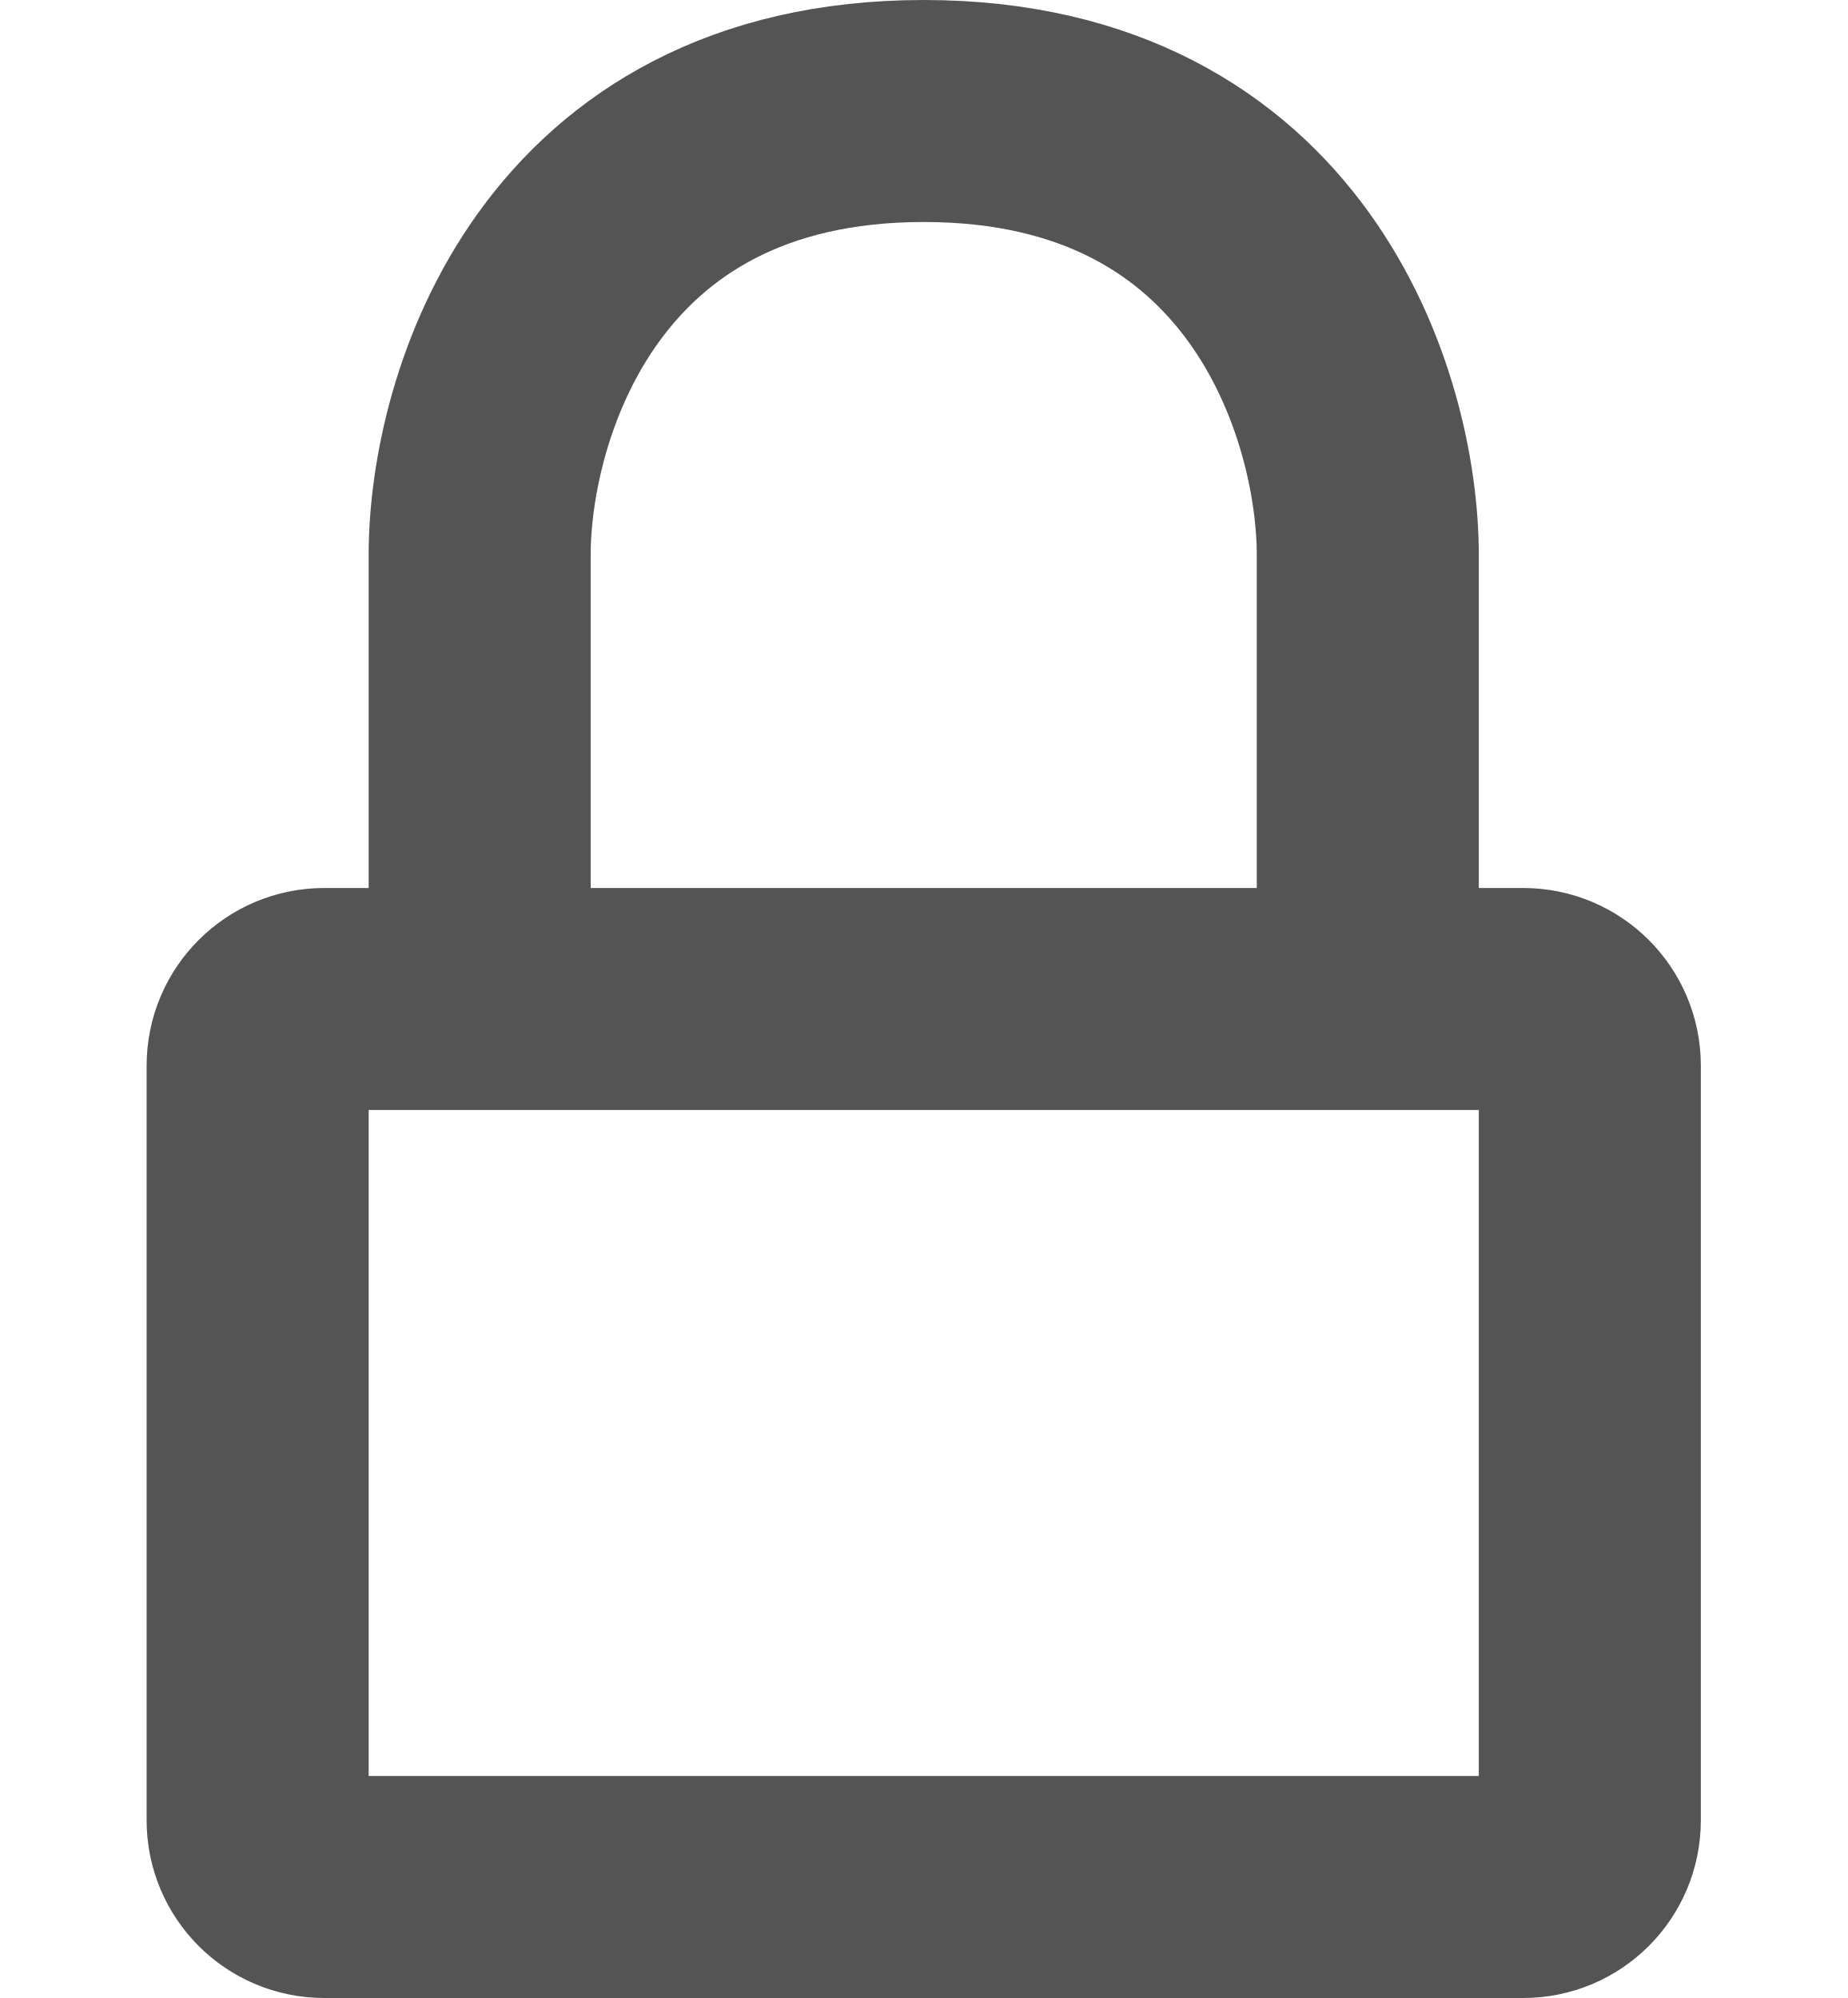
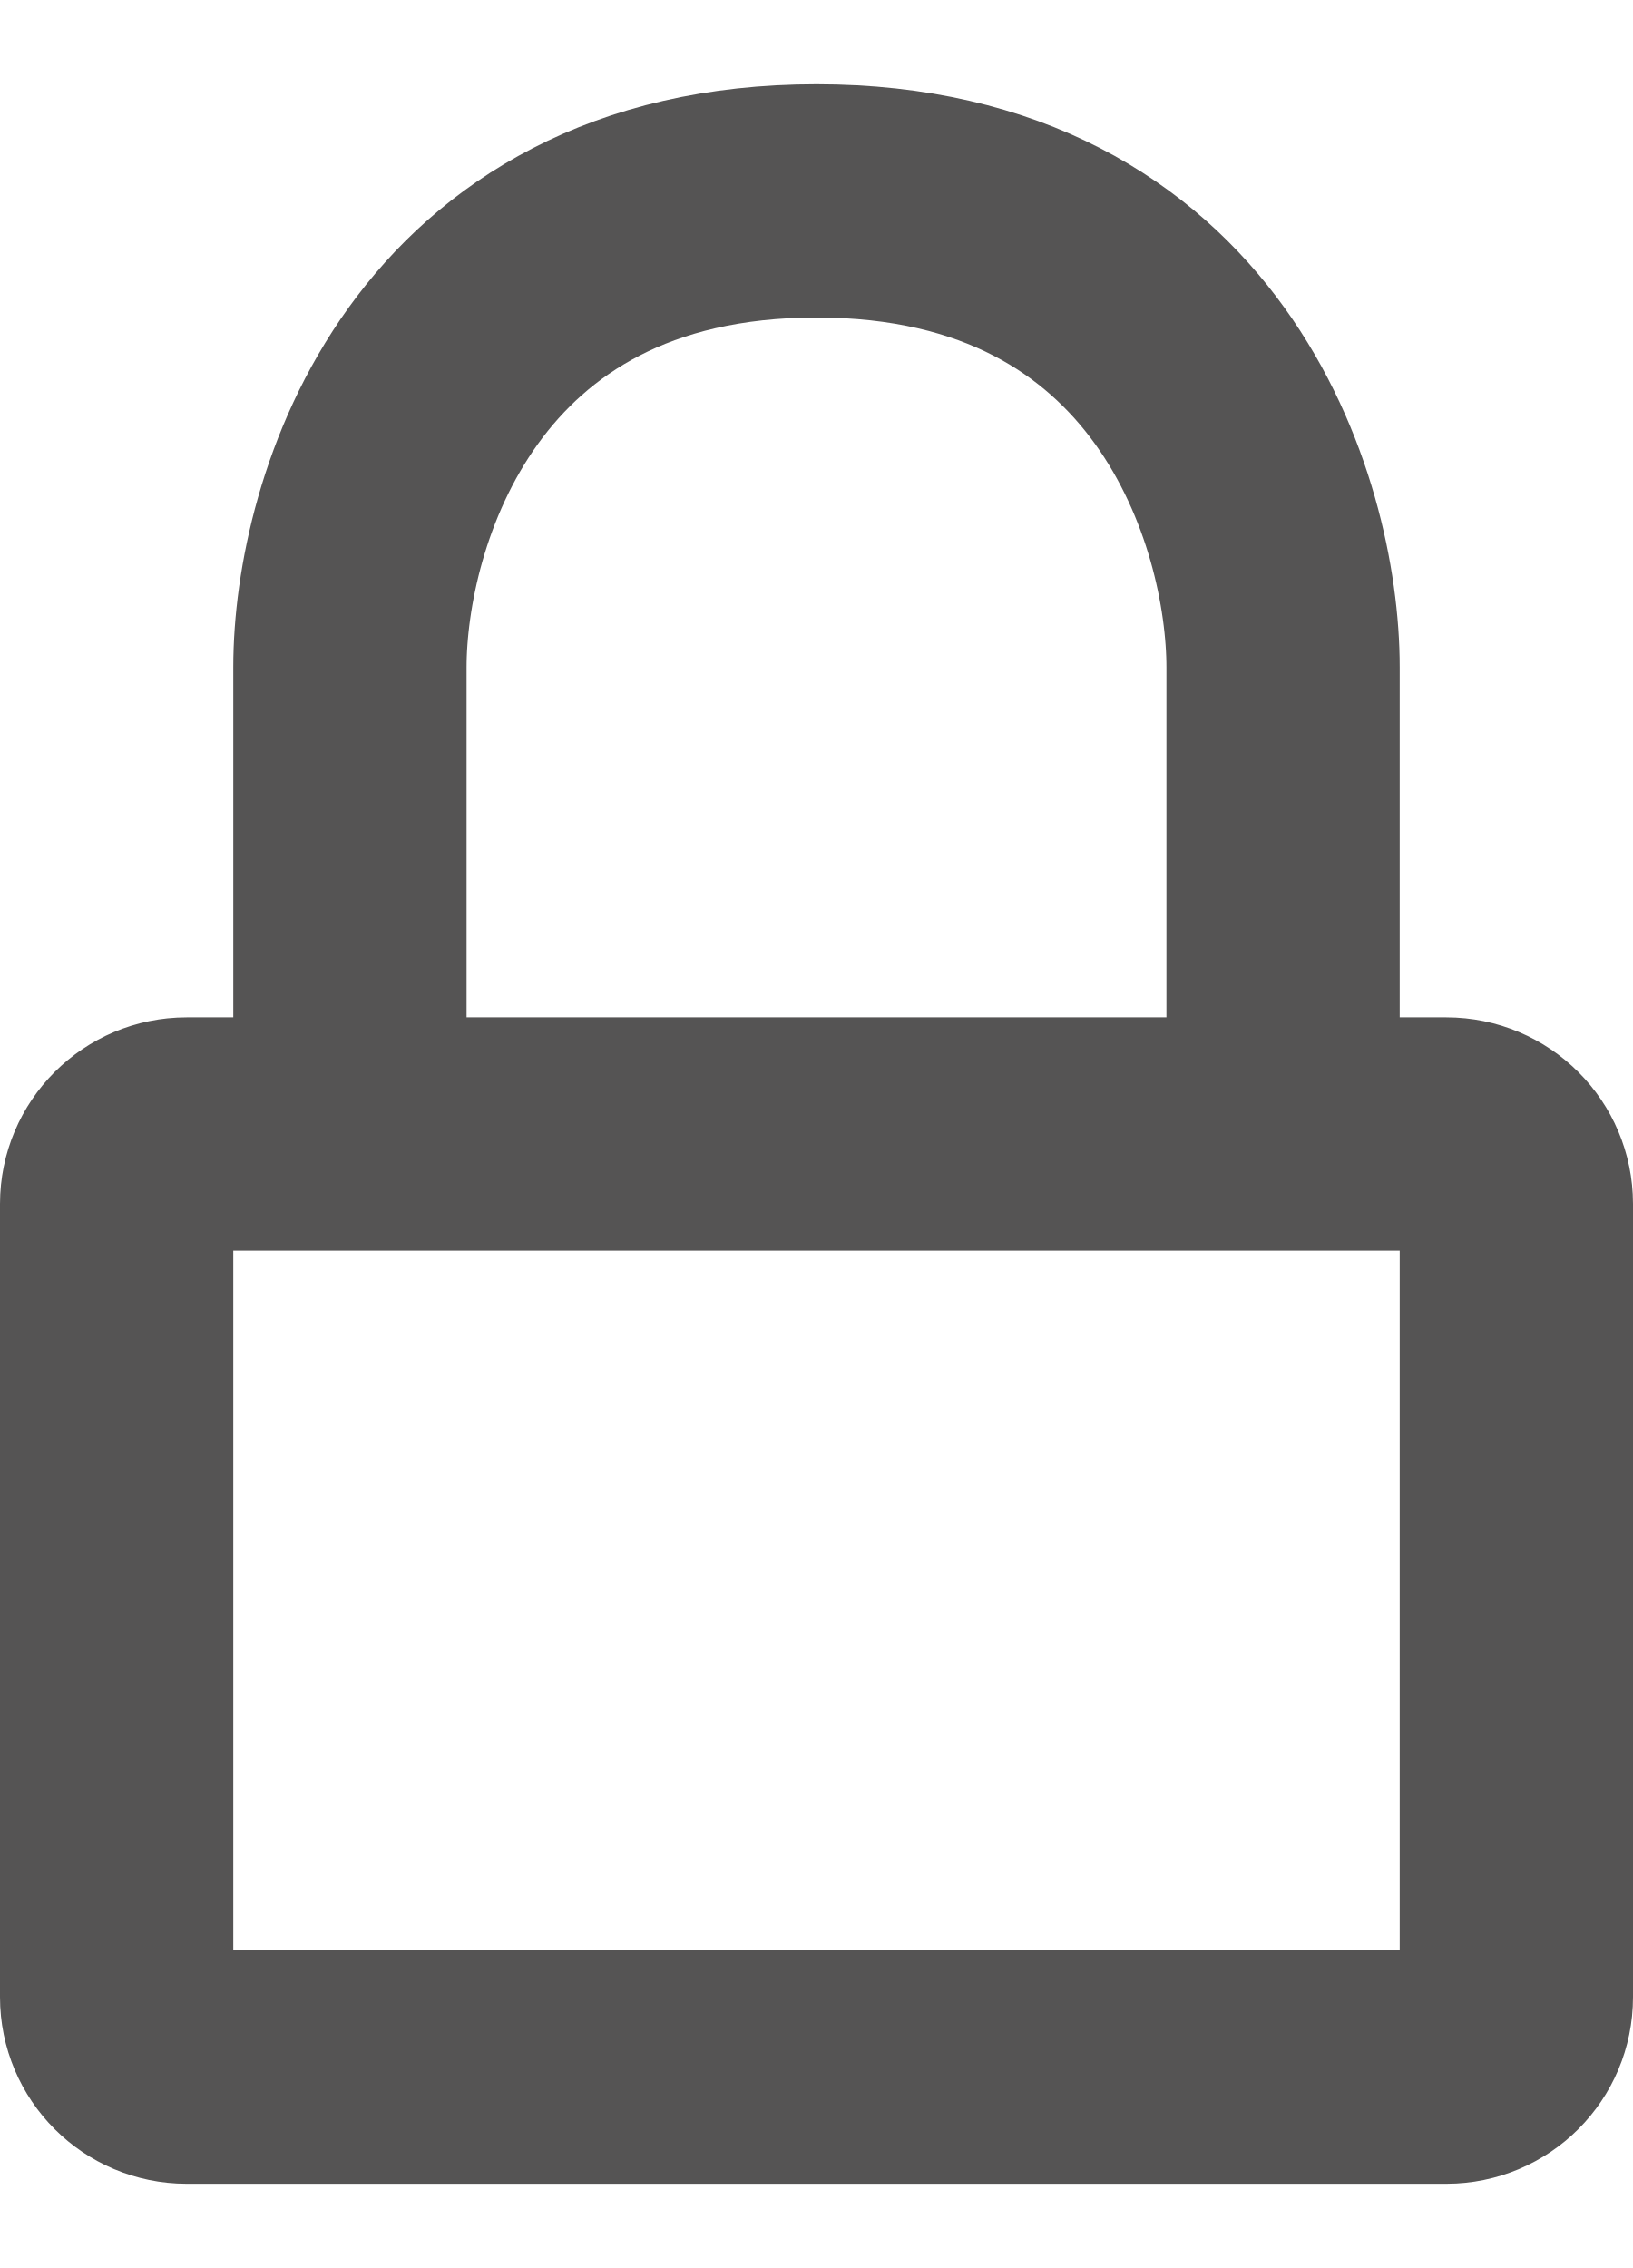
- <svg xmlns="http://www.w3.org/2000/svg" width="98" height="106" viewBox="0 0 28 36" fill="none">
+ <svg xmlns="http://www.w3.org/2000/svg" width="18" height="25" viewBox="0 0 28 36" fill="none">
  <path d="M22 18H24.8C25.463 18 26 18.537 26 19.2V32.8C26 33.463 25.463 34 24.8 34H3.2C2.537 34 2 33.463 2 32.8V19.2C2 18.537 2.537 18 3.2 18H6M22 18V10C22 7.333 20.4 2 14 2C7.6 2 6 7.333 6 10V18M22 18H6" stroke="#555454" stroke-width="4" stroke-linecap="round" stroke-linejoin="round" />
</svg>
